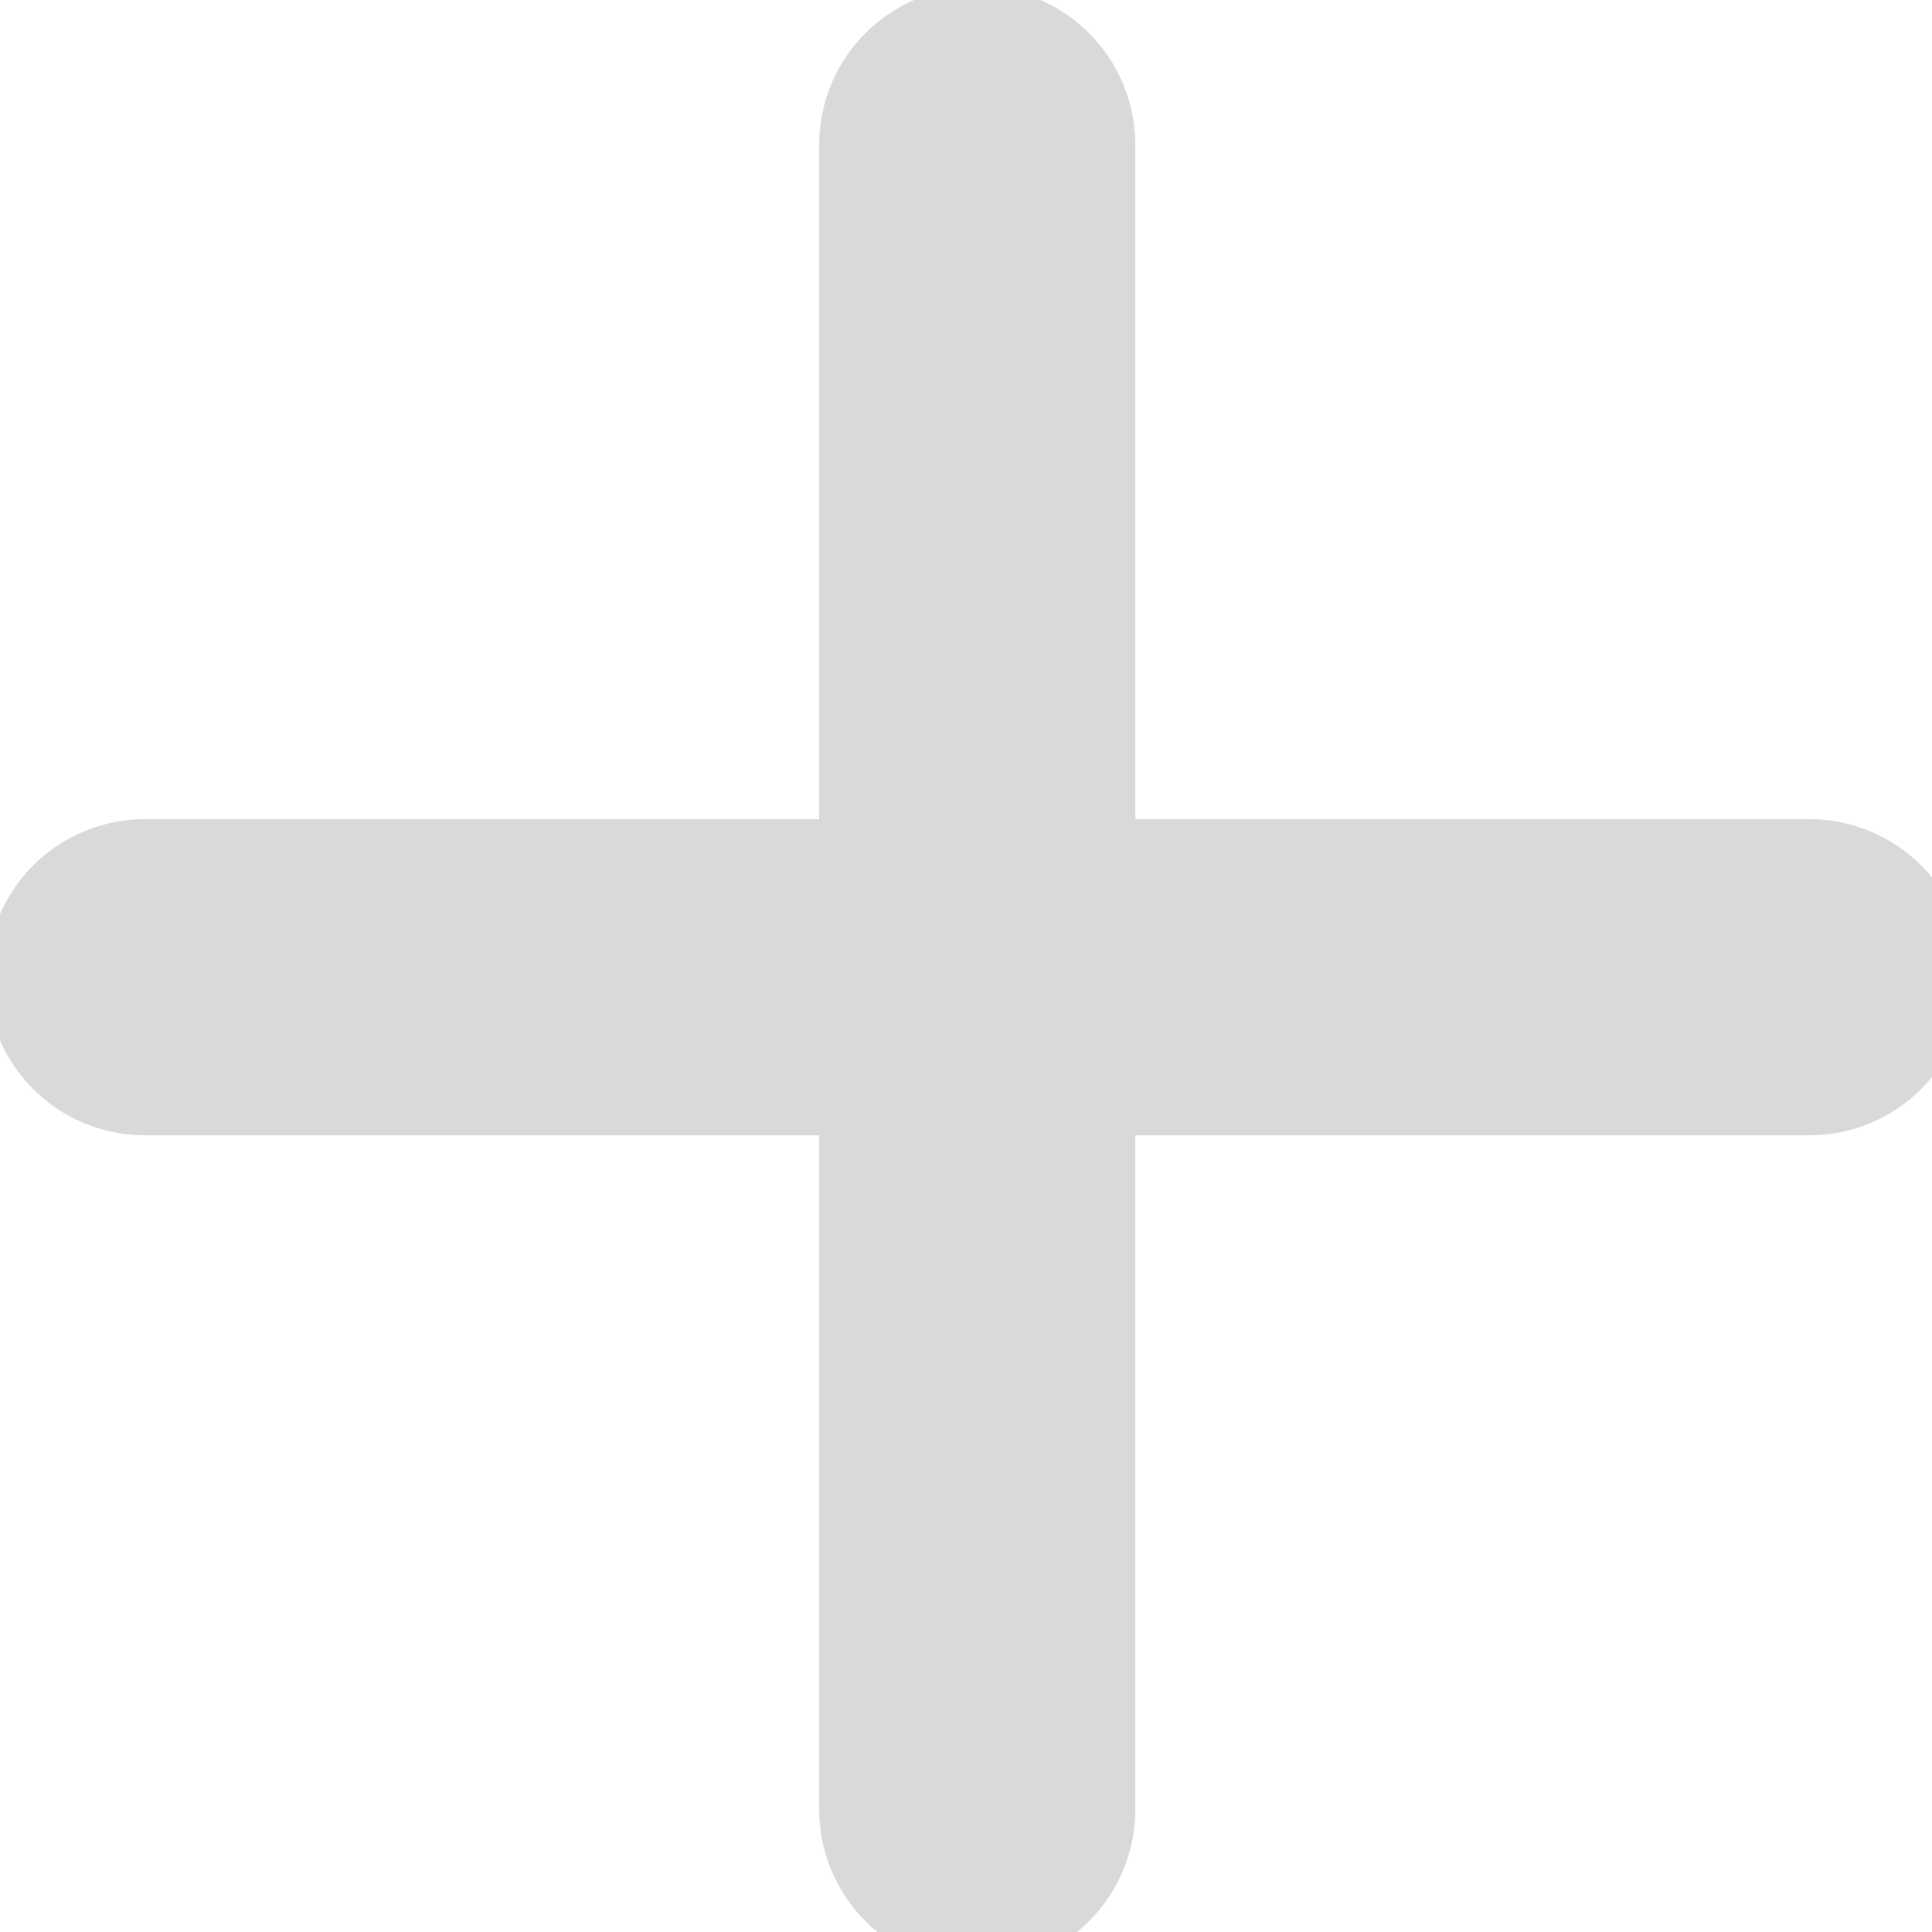
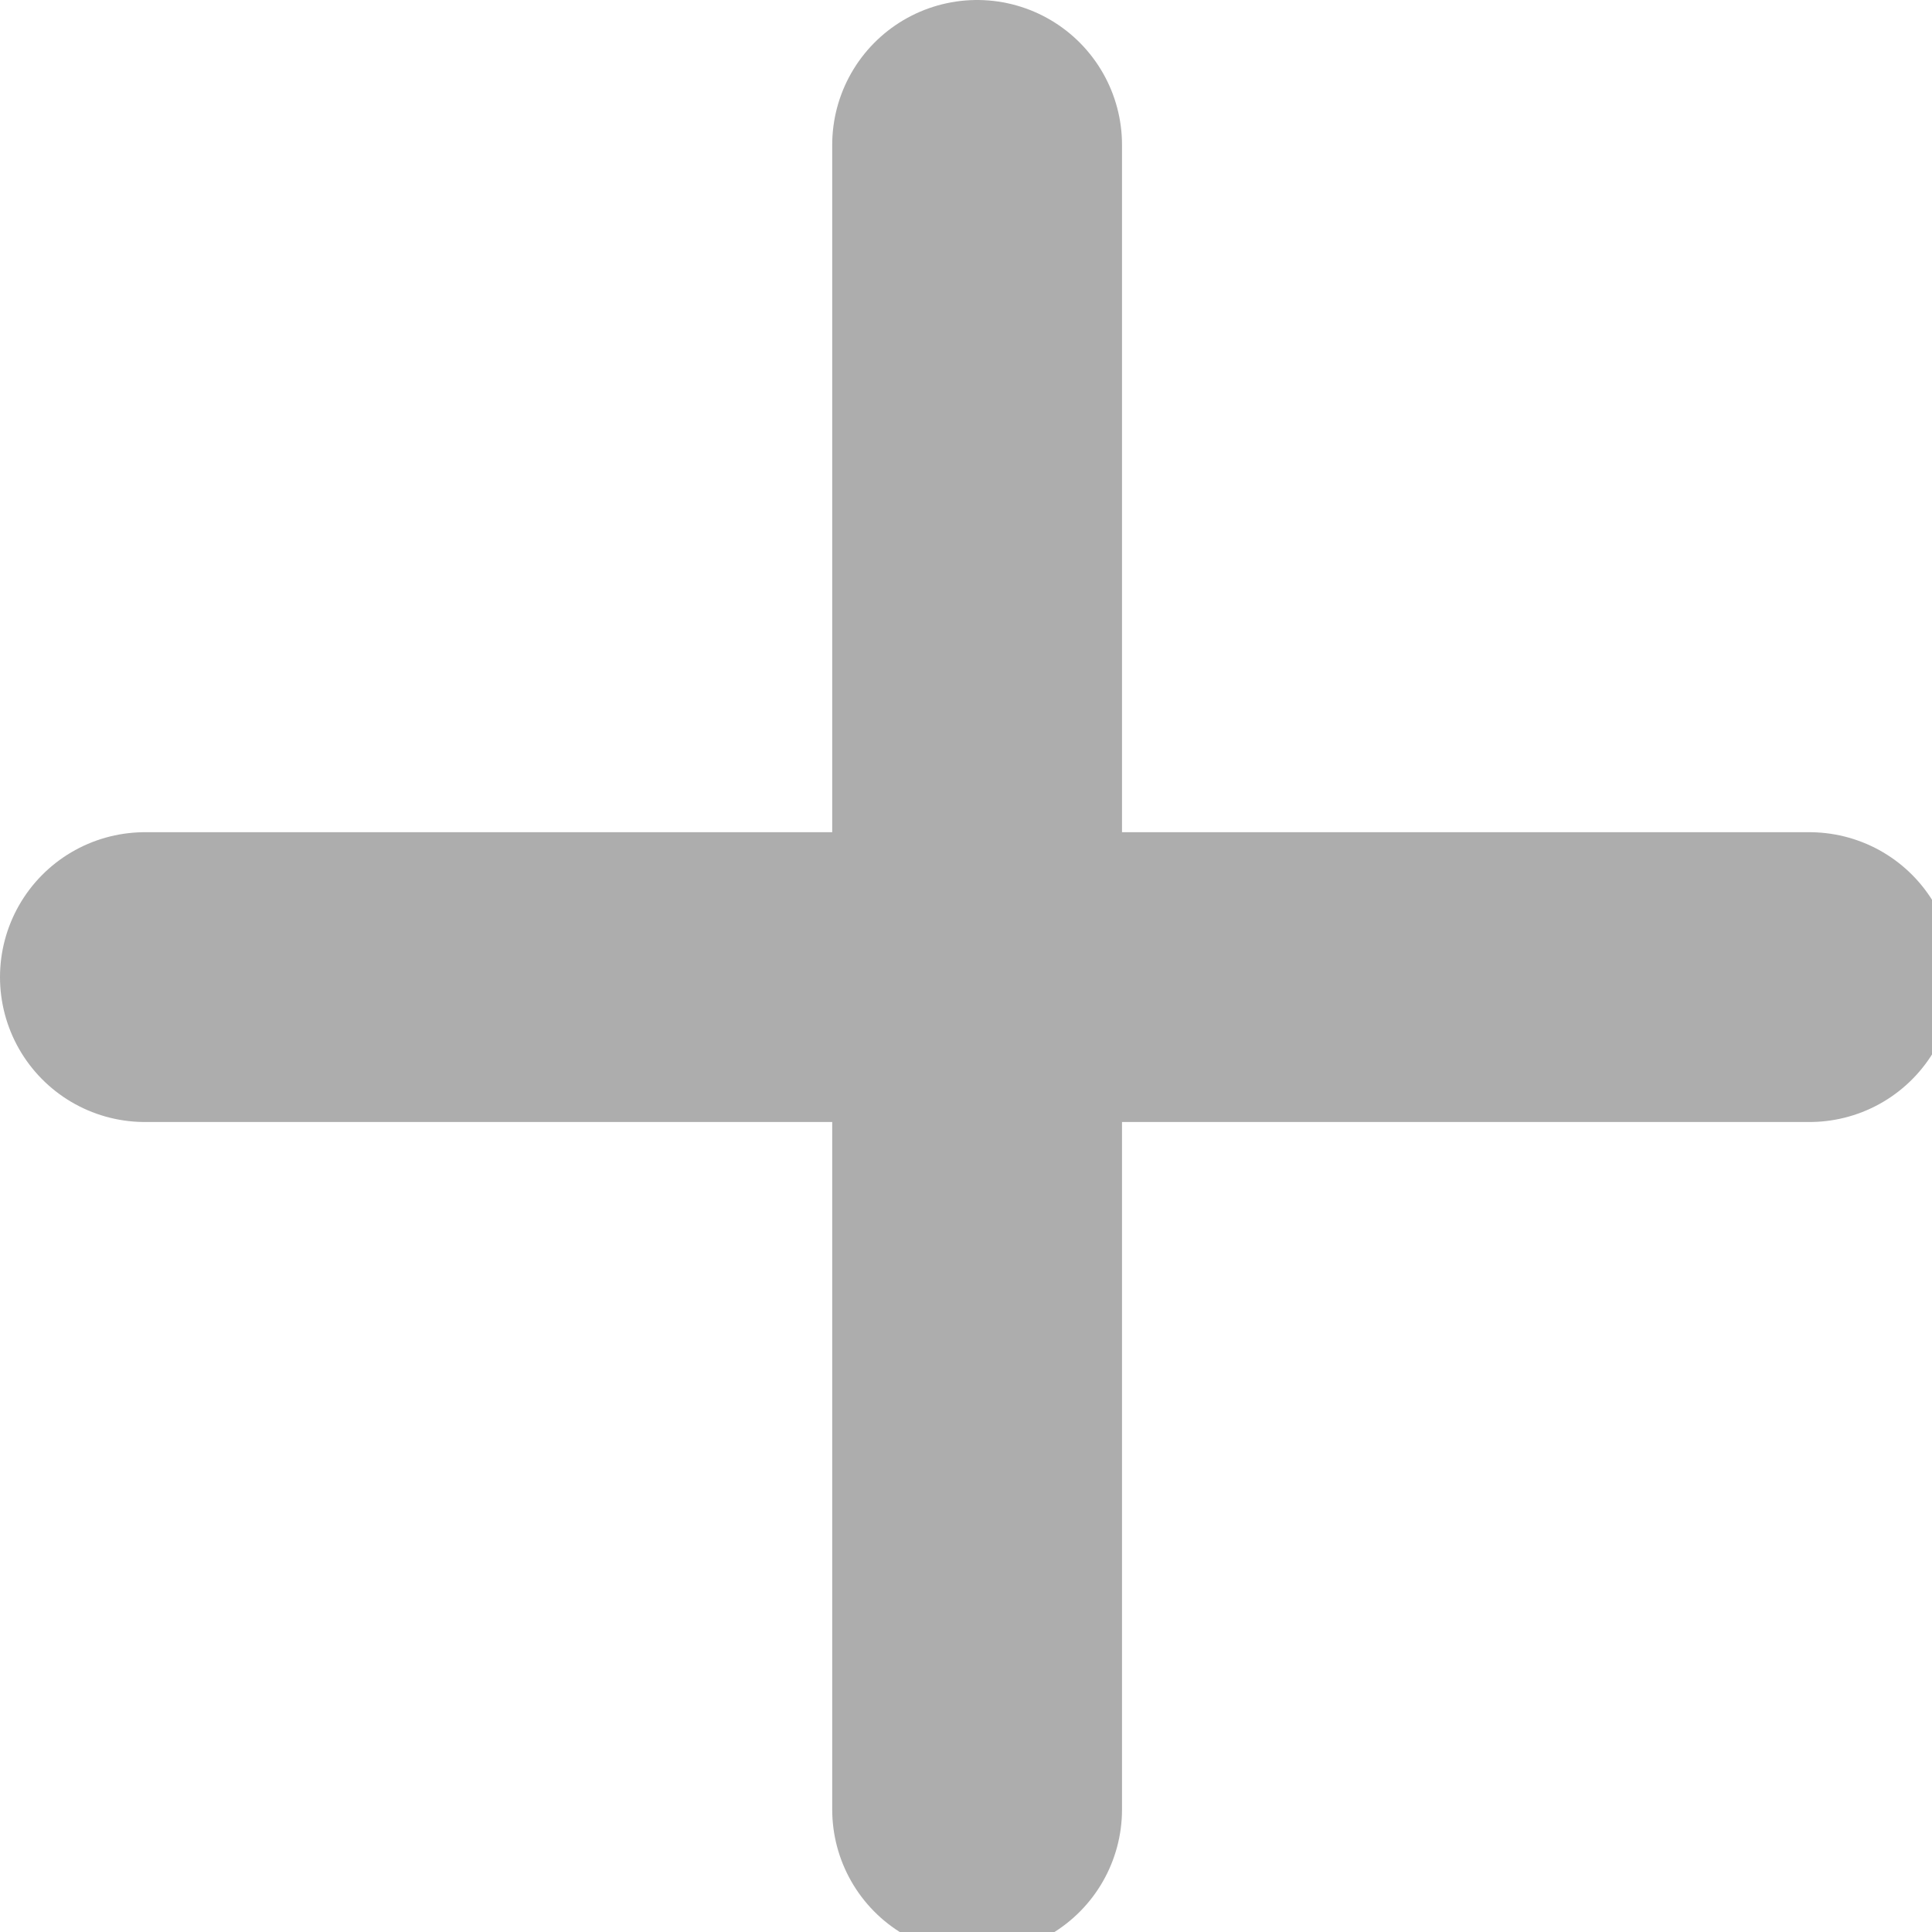
- <svg xmlns="http://www.w3.org/2000/svg" width="11" height="11" viewBox="0 0 11 11">
-   <g fill="none" fill-rule="evenodd" stroke-linecap="round" stroke-linejoin="bevel" opacity=".186">
+ <svg xmlns="http://www.w3.org/2000/svg" width="12" height="12" viewBox="0 0 12 12">
+   <g fill="none" fill-rule="evenodd" stroke-linecap="round" stroke-linejoin="bevel" opacity=".4">
    <g stroke="#000" stroke-width="1.8">
      <g opacity=".803">
-         <path d="M5.564.825L5.564 10.302M10.302 5.564L.825 5.564" transform="translate(-62 -255) translate(62 255)" />
+         <path d="M6.069.9L6.069 11.239M11.239 6.069L.9 6.069" transform="translate(-328, -281) translate(328, 281)" />
      </g>
    </g>
  </g>
</svg>
